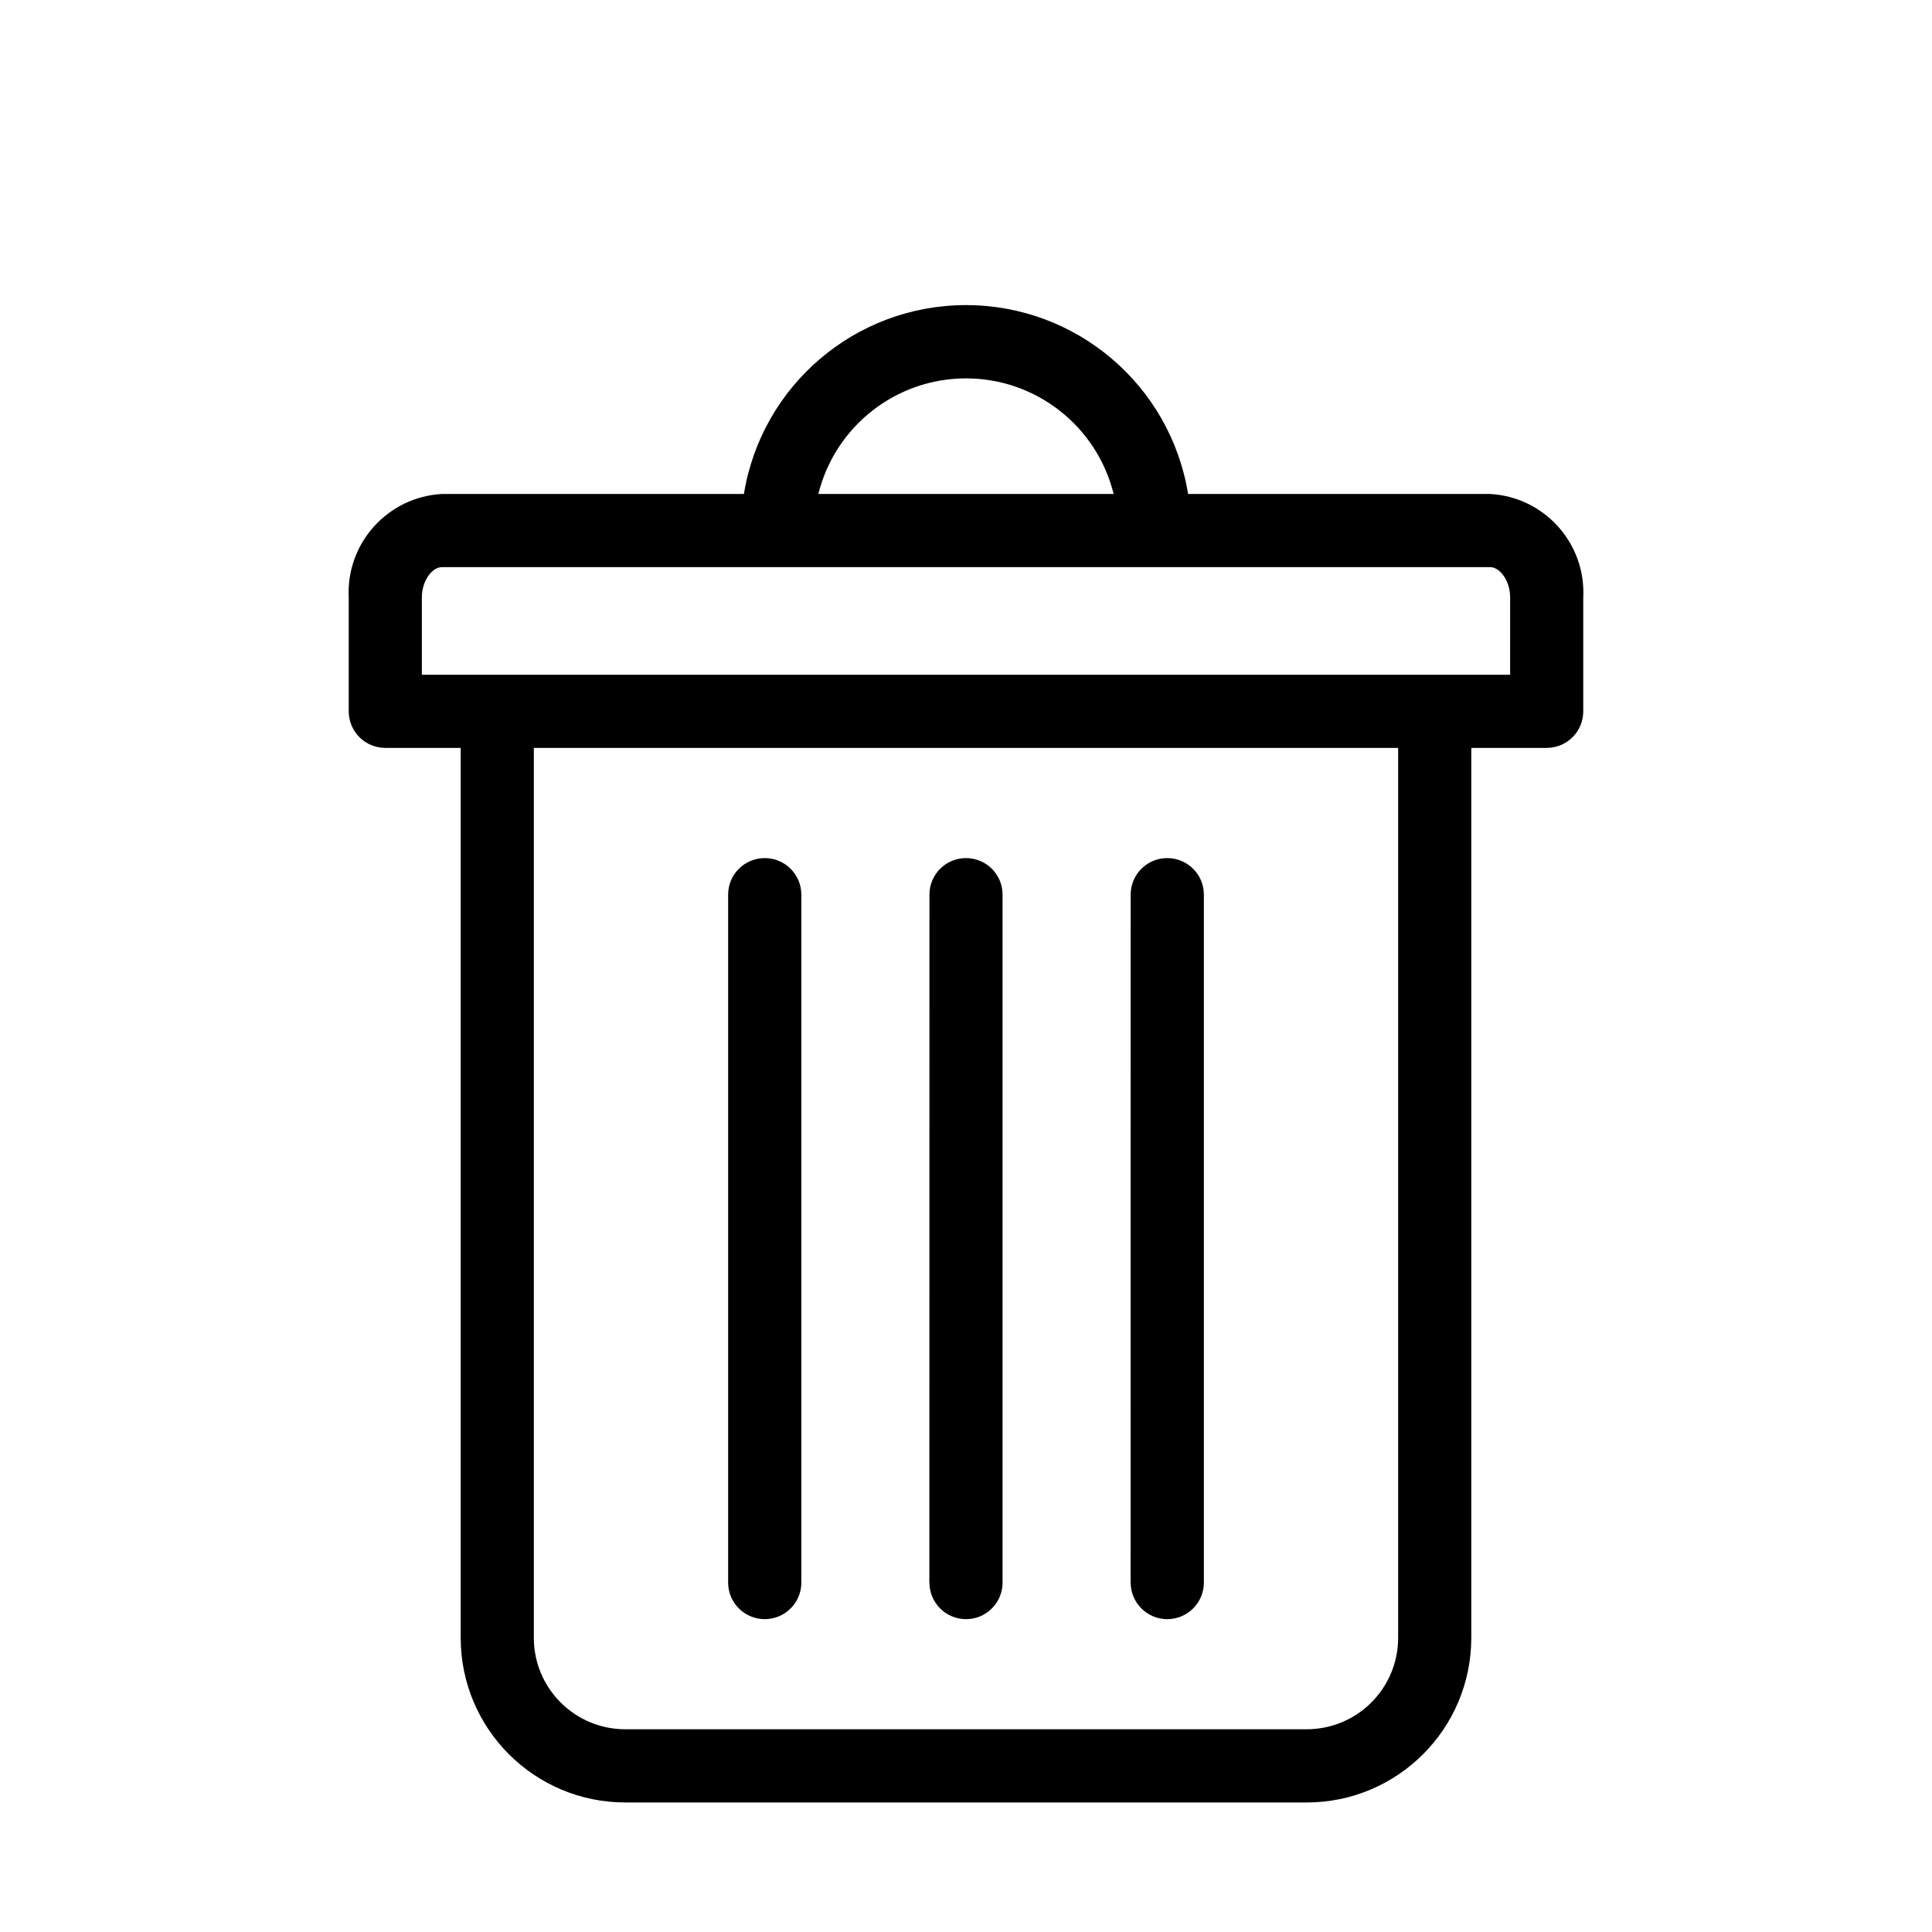
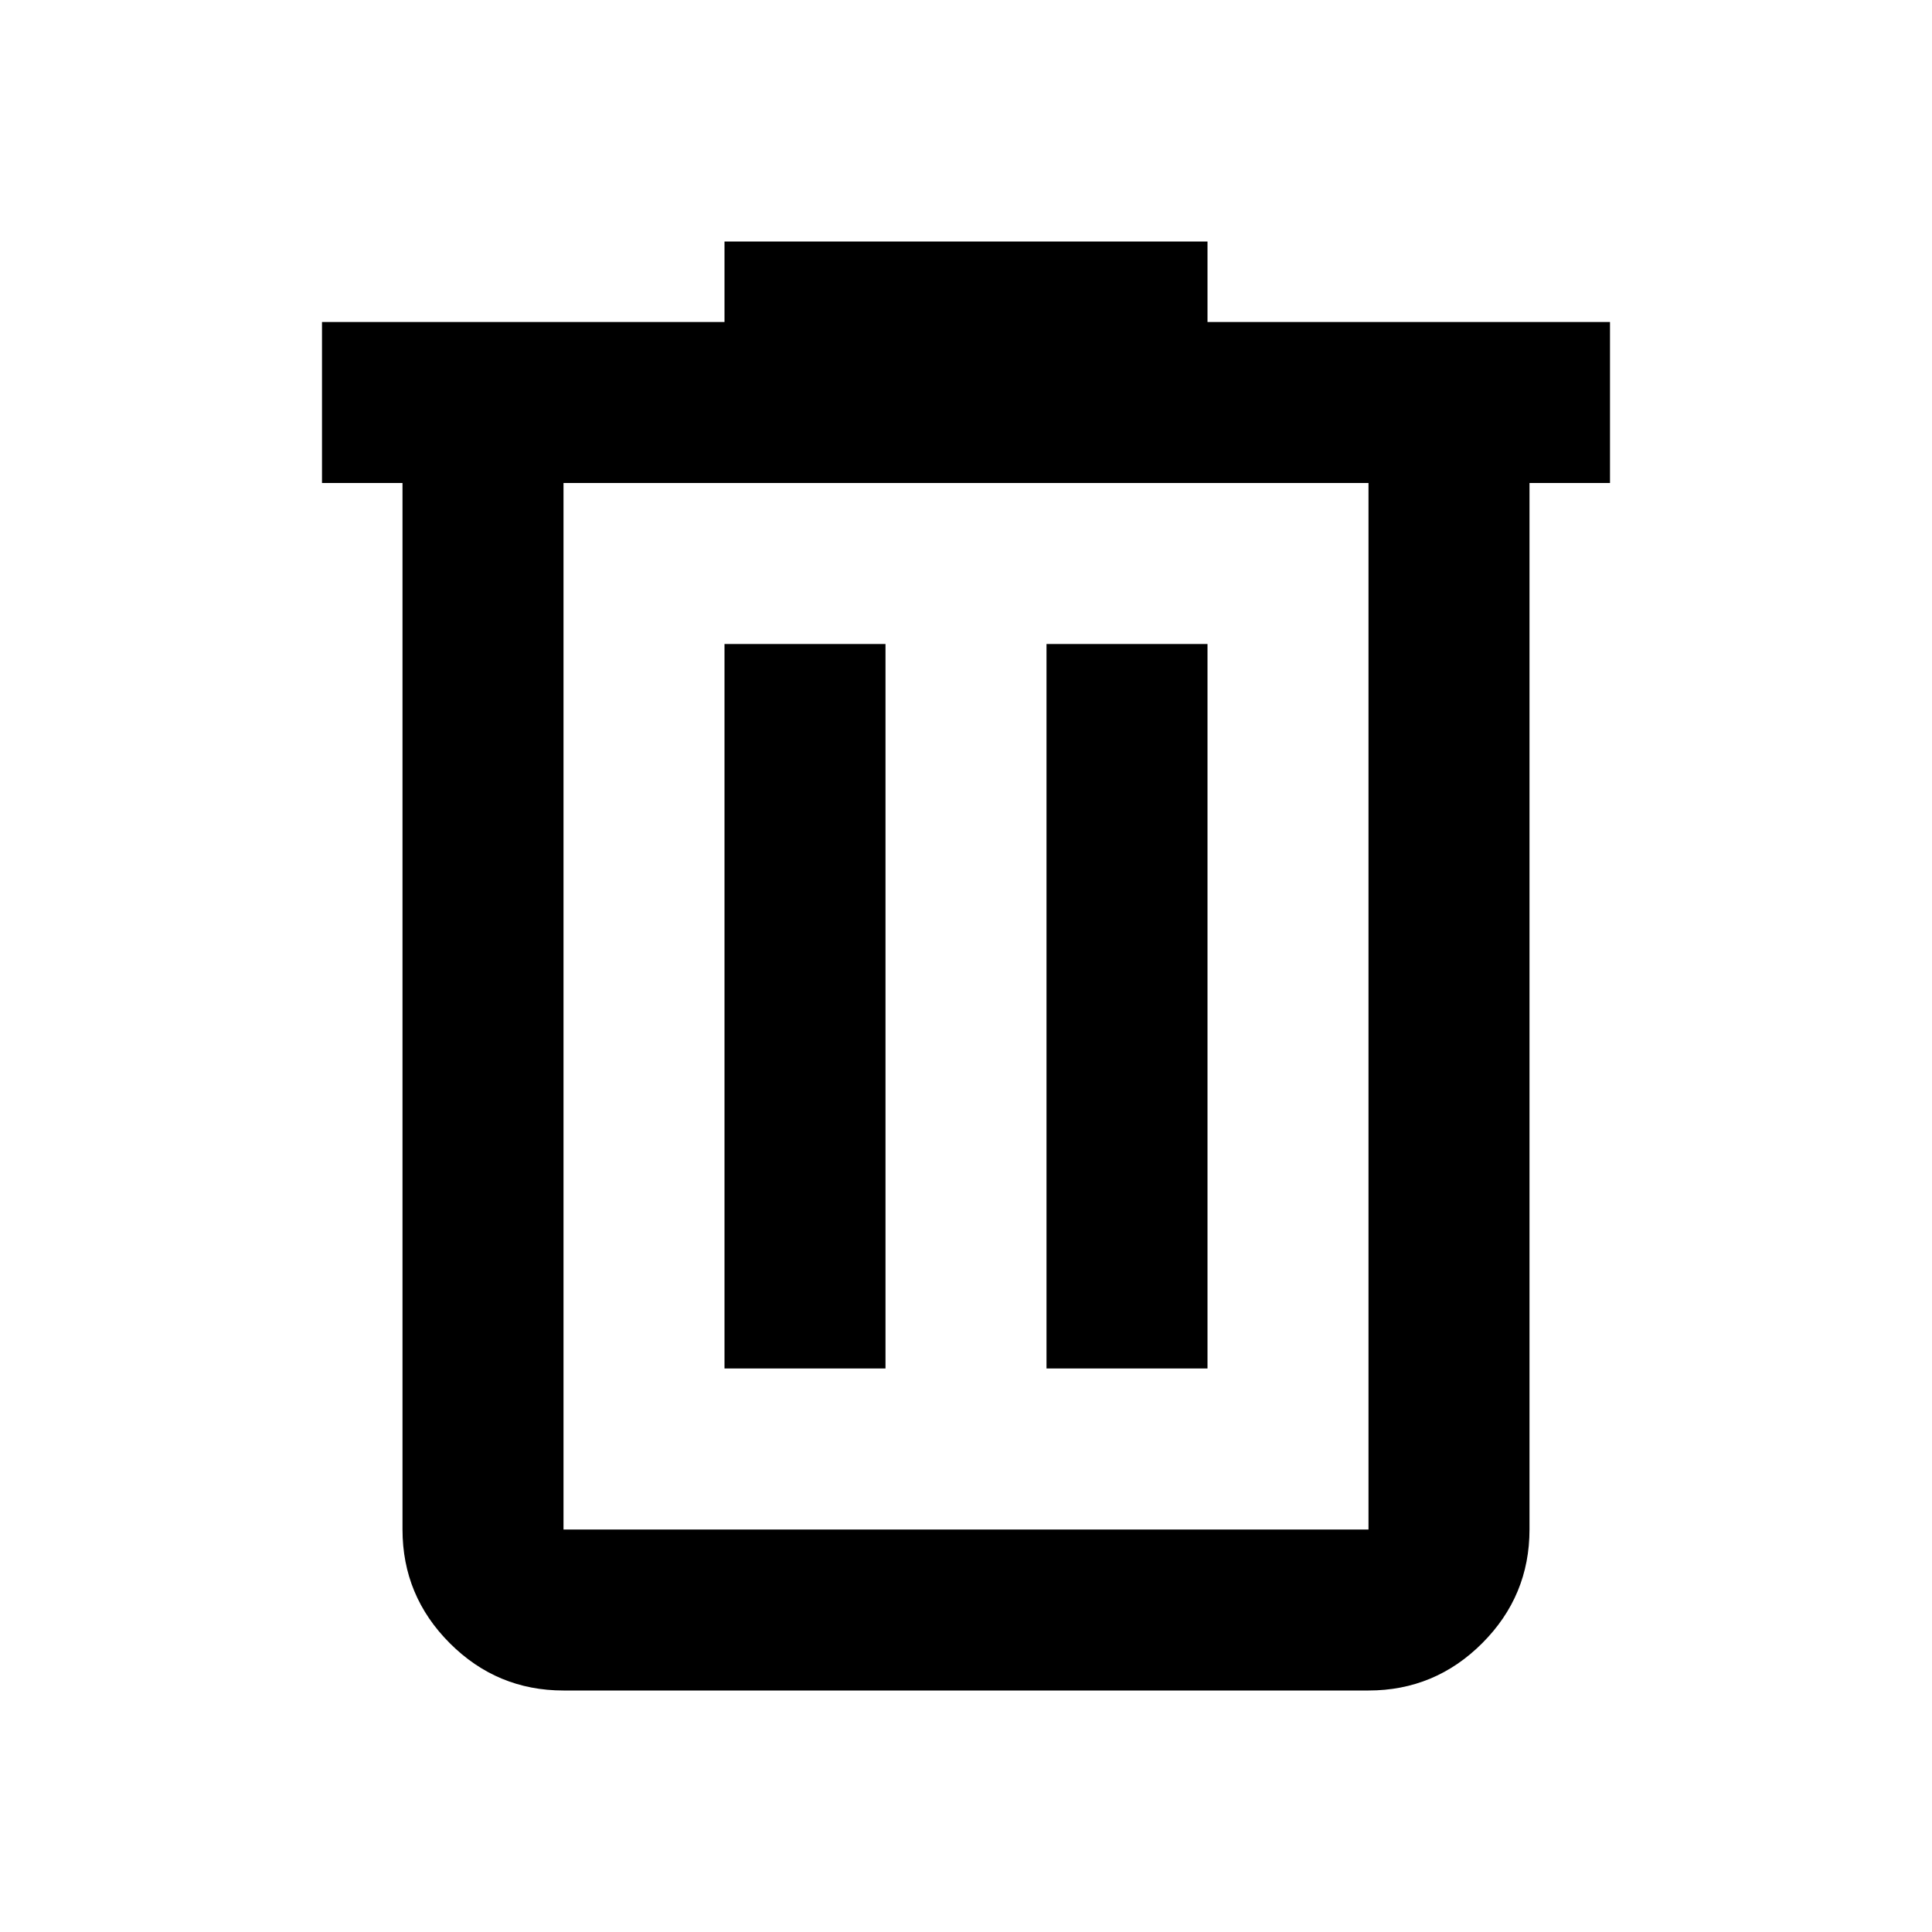
- <svg xmlns="http://www.w3.org/2000/svg" version="1.1" viewBox="-5.0 -10.0 110.0 110.0">
-   <path d="m79.844 18.125h-17.199c-1.008-6.199-6.363-10.754-12.645-10.754s-11.637 4.555-12.645 10.754h-17.199c-3.086 0.172-5.457 2.809-5.301 5.894v6.481c0 0.551 0.219 1.082 0.609 1.473s0.922 0.609 1.473 0.609h4.293v50.668c0 5.176 4.195 9.375 9.375 9.375h38.789c5.18 0 9.375-4.199 9.375-9.375v-50.668h4.293c0.551 0 1.082-0.219 1.473-0.609s0.609-0.922 0.609-1.473v-6.481c0.156-3.086-2.215-5.723-5.301-5.894zm-29.844-6.582c3.981 0 7.449 2.719 8.406 6.582h-16.812c0.957-3.863 4.426-6.582 8.406-6.582zm24.605 71.707c0 1.383-0.551 2.707-1.527 3.684-0.977 0.977-2.301 1.523-3.684 1.523h-38.789c-2.879 0-5.211-2.332-5.211-5.207v-50.668h49.211zm6.375-54.832h-61.961v-4.398c0-0.988 0.605-1.73 1.137-1.73h59.688c0.531 0 1.137 0.738 1.137 1.73zm-44.523 51.688v-39.168c0-1.152 0.934-2.082 2.086-2.082 1.148 0 2.082 0.93 2.082 2.082v39.168c0 1.148-0.934 2.082-2.082 2.082-1.152 0-2.086-0.934-2.086-2.082zm11.457 0 0.004-39.168c0-1.152 0.93-2.082 2.082-2.082s2.082 0.93 2.082 2.082v39.168c0 1.148-0.93 2.082-2.082 2.082s-2.082-0.934-2.082-2.082zm11.457 0 0.004-39.168c0-1.152 0.934-2.082 2.082-2.082 1.152 0 2.086 0.93 2.086 2.082v39.168c0 1.148-0.934 2.082-2.086 2.082-1.148 0-2.082-0.934-2.082-2.082z" />
+ <svg xmlns="http://www.w3.org/2000/svg" height="24" viewBox="0 -960 960 960" width="24">
+   <path d="M280-120q-33 0-56.5-23.5T200-200v-520h-40v-80h200v-40h240v40h200v80h-40v520q0 33-23.5 56.5T680-120H280Zm400-600H280v520h400v-520ZM360-280h80v-360h-80v360Zm160 0h80v-360h-80v360ZM280-720v520-520Z" />
</svg>
